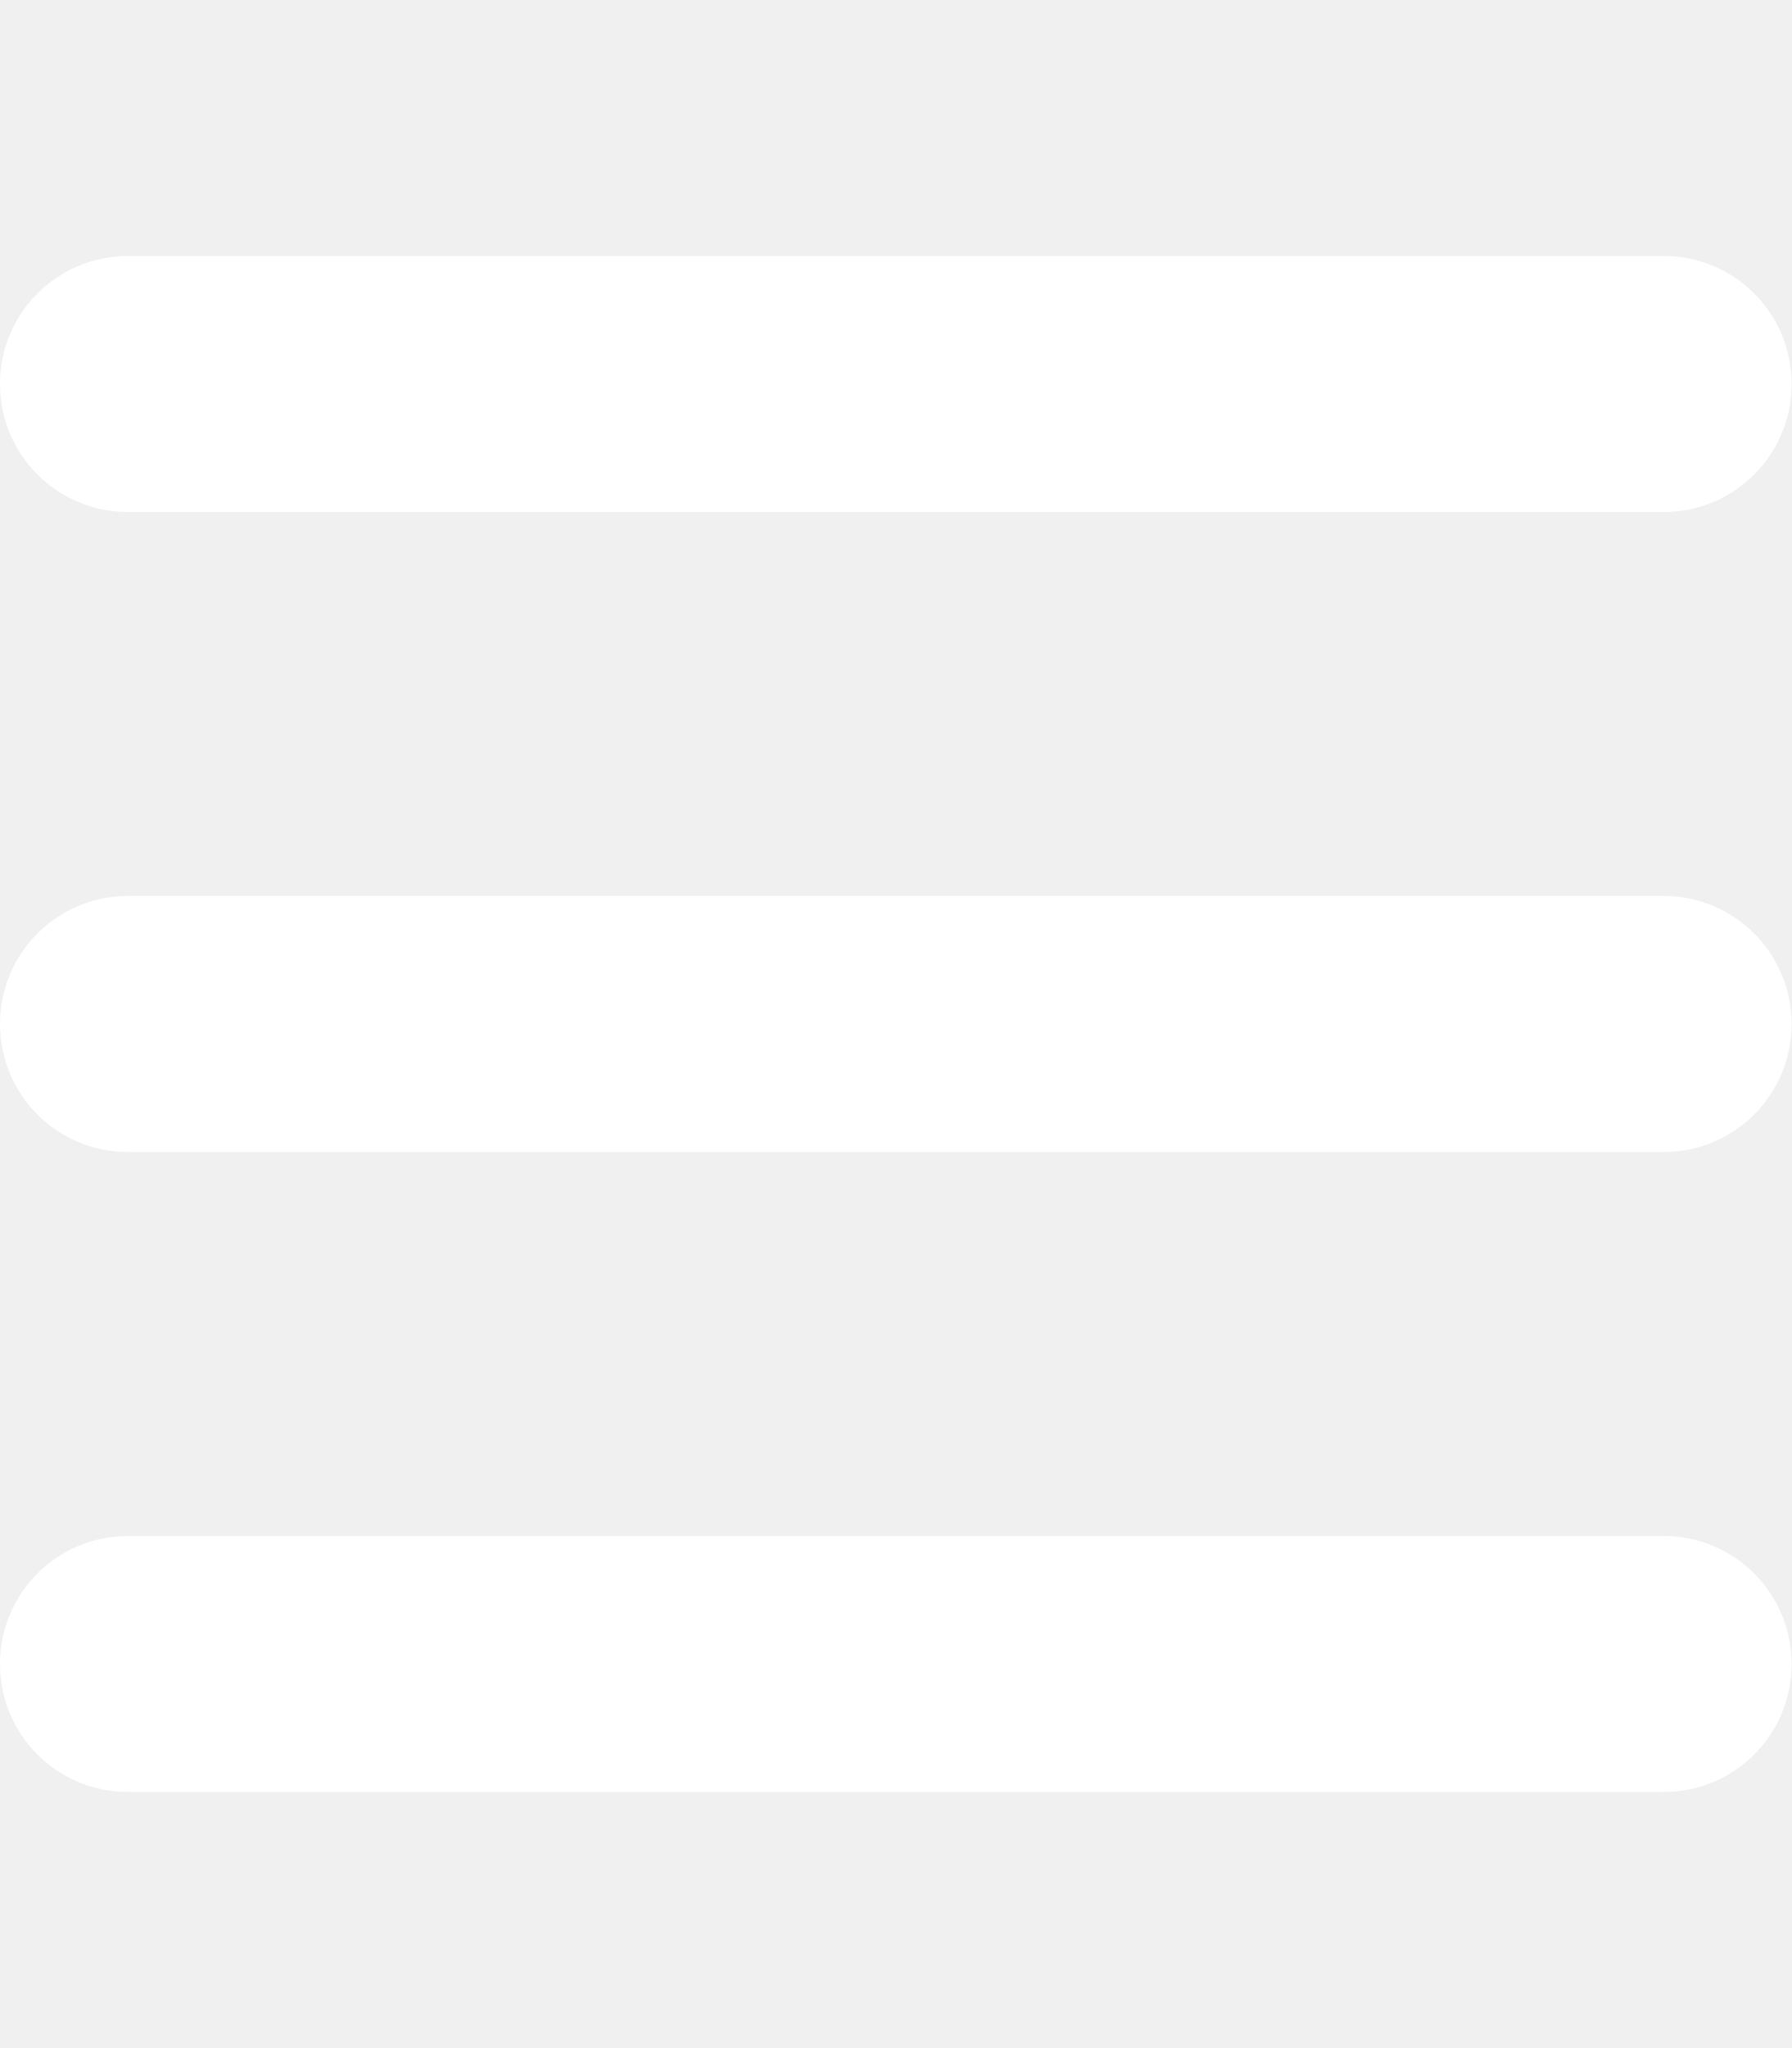
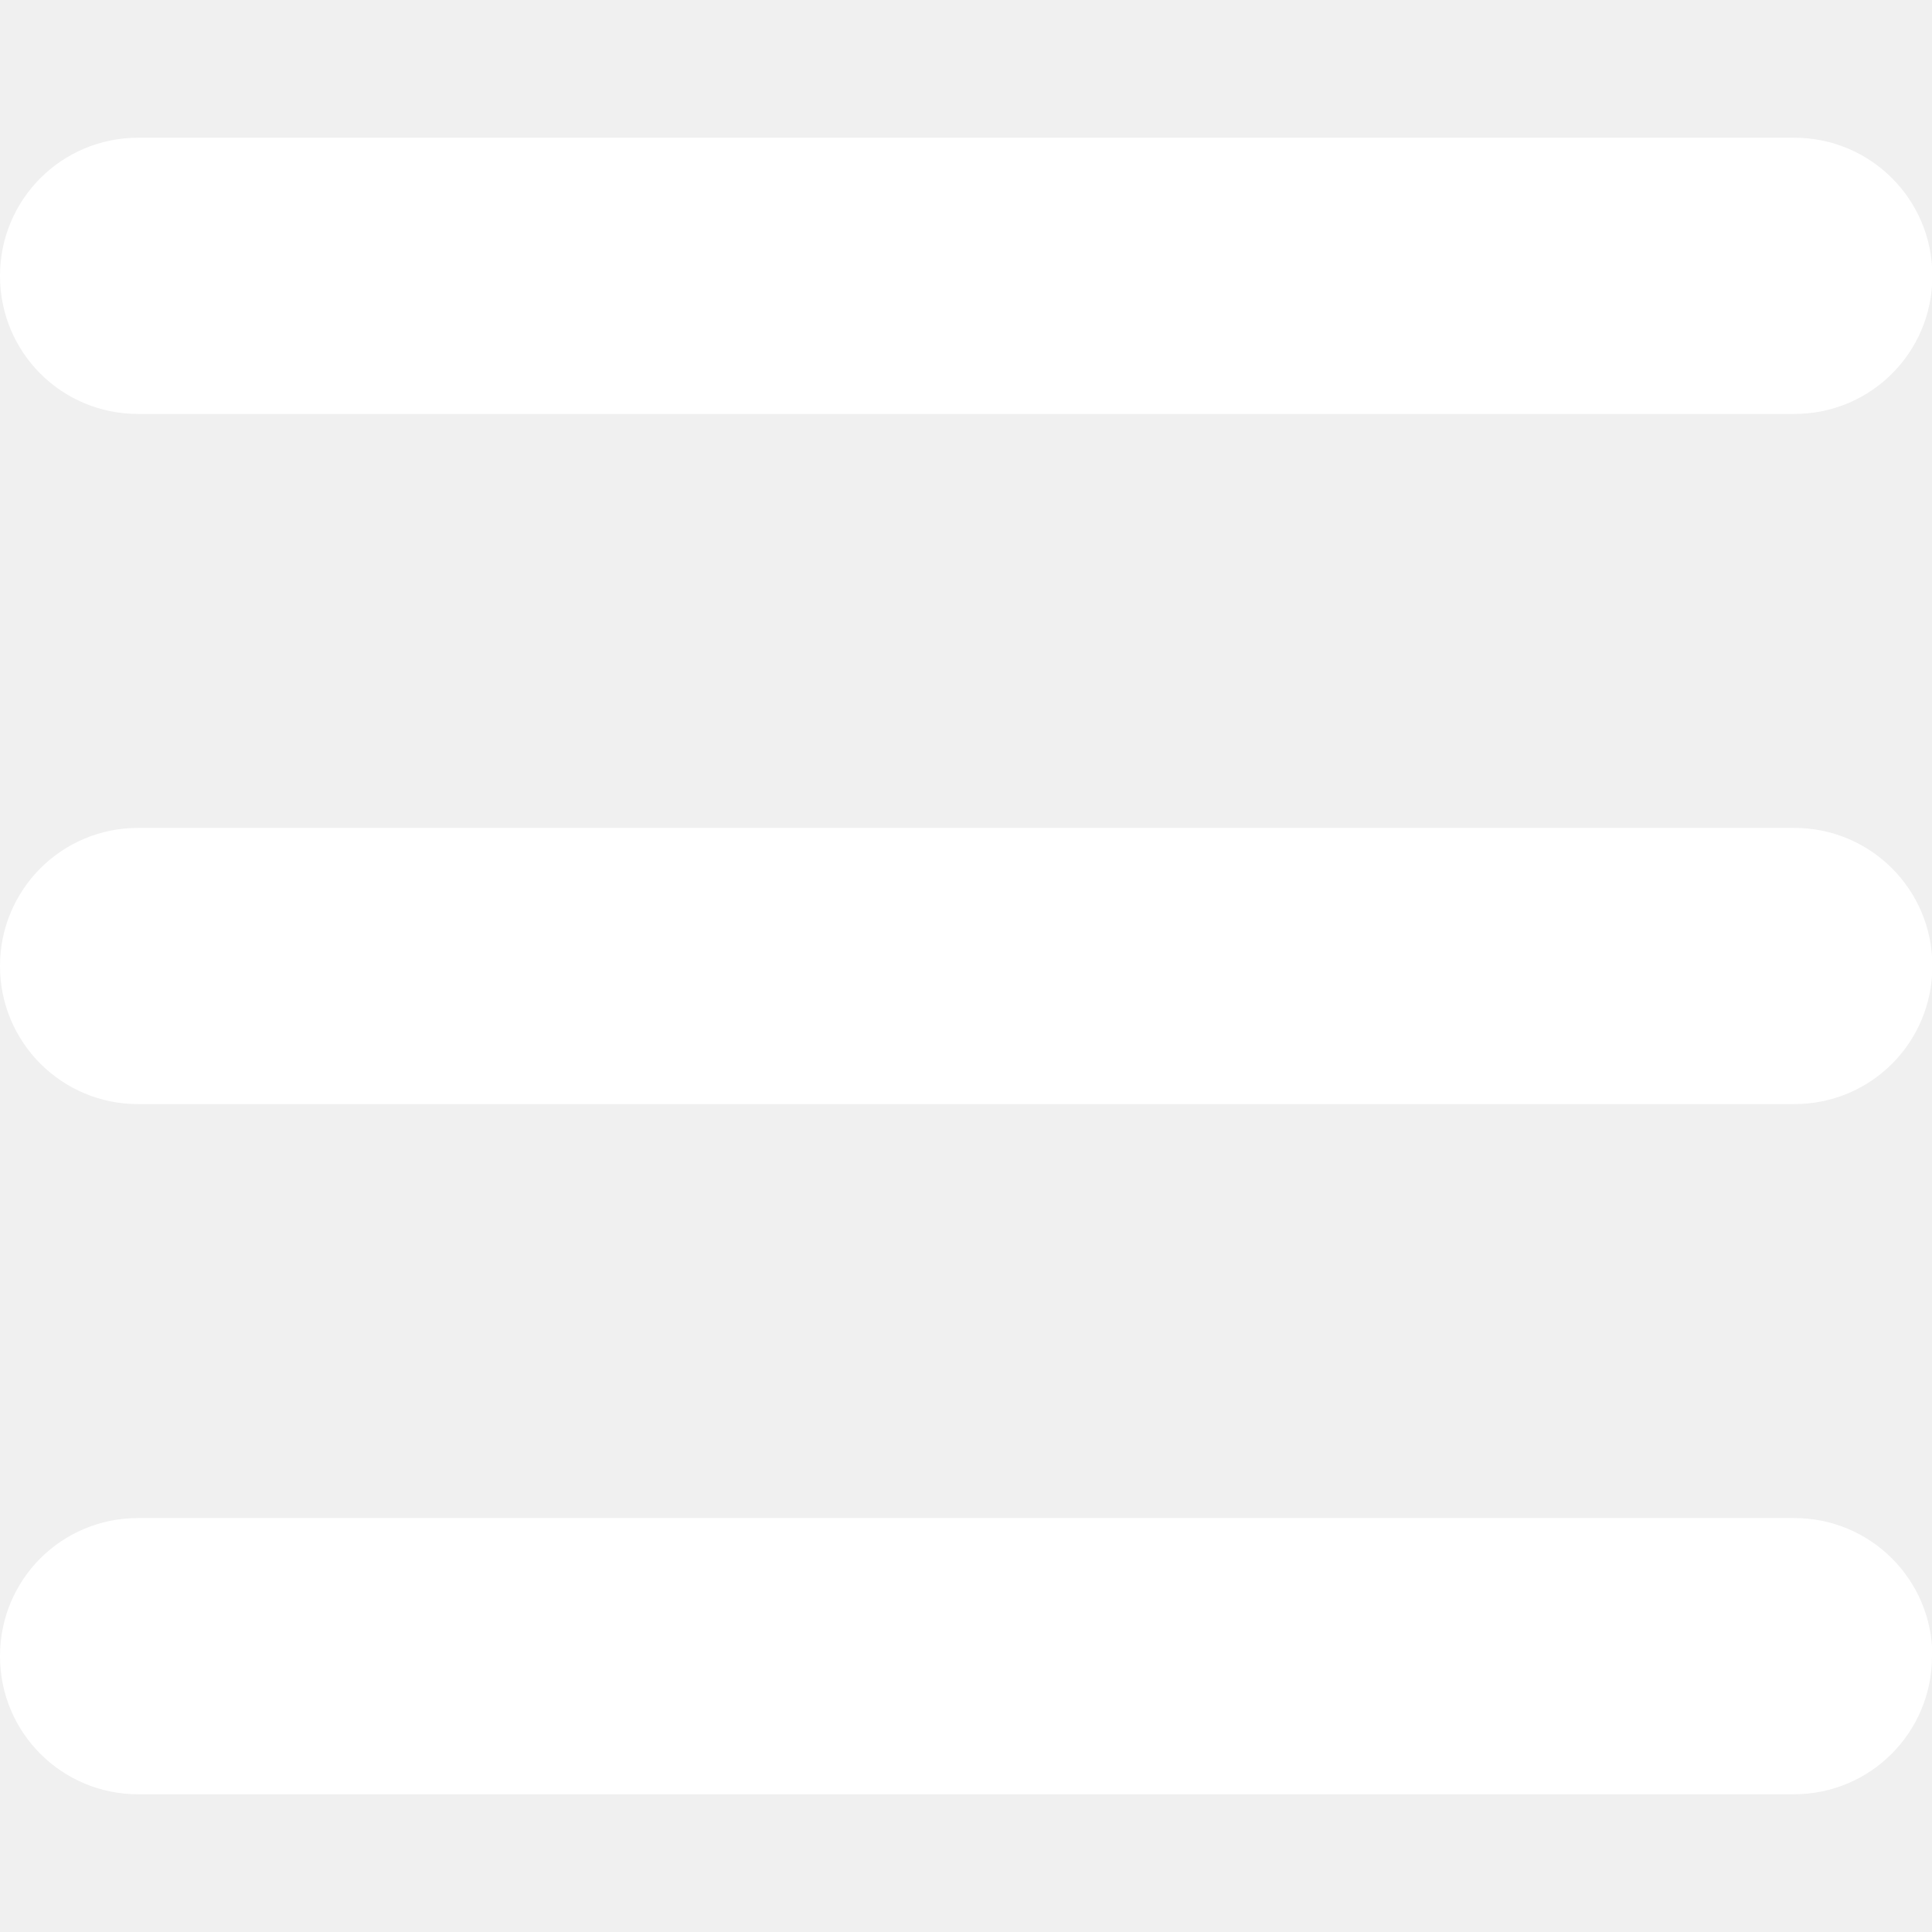
- <svg xmlns="http://www.w3.org/2000/svg" viewBox="0 0 448 512">
-   <path fill="#ffffff" d="M0 96C0 78.3 14.3 64 32 64H416c17.7 0 32 14.3 32 32s-14.3 32-32 32H32C14.3 128 0 113.7 0 96zM0 256c0-17.7 14.3-32 32-32H416c17.7 0 32 14.3 32 32s-14.3 32-32 32H32c-17.7 0-32-14.3-32-32zM448 416c0 17.7-14.3 32-32 32H32c-17.7 0-32-14.3-32-32s14.3-32 32-32H416c17.7 0 32 14.3 32 32z" />
+ <svg xmlns="http://www.w3.org/2000/svg" id="Layer_1" data-name="Layer 1" version="1.1" viewBox="0 0 512 512">
+   <defs>
+     <style>
+       .cls-1 {
+         fill: #fff;
+         stroke-width: 0px;
+       }
+     </style>
+   </defs>
+   <path class="cls-1" d="M0,73.1c0-20.2,16.3-36.6,36.6-36.6h438.9c20.2,0,36.6,16.3,36.6,36.6s-16.3,36.6-36.6,36.6H36.6C16.3,109.7,0,93.4,0,73.1ZM0,256c0-20.2,16.3-36.6,36.6-36.6h438.9c20.2,0,36.6,16.3,36.6,36.6s-16.3,36.6-36.6,36.6H36.6c-20.2,0-36.6-16.3-36.6-36.6ZM512,438.9c0,20.2-16.3,36.6-36.6,36.6H36.6c-20.2,0-36.6-16.3-36.6-36.6s16.3-36.6,36.6-36.6h438.9c20.2,0,36.6,16.3,36.6,36.6Z" />
</svg>
